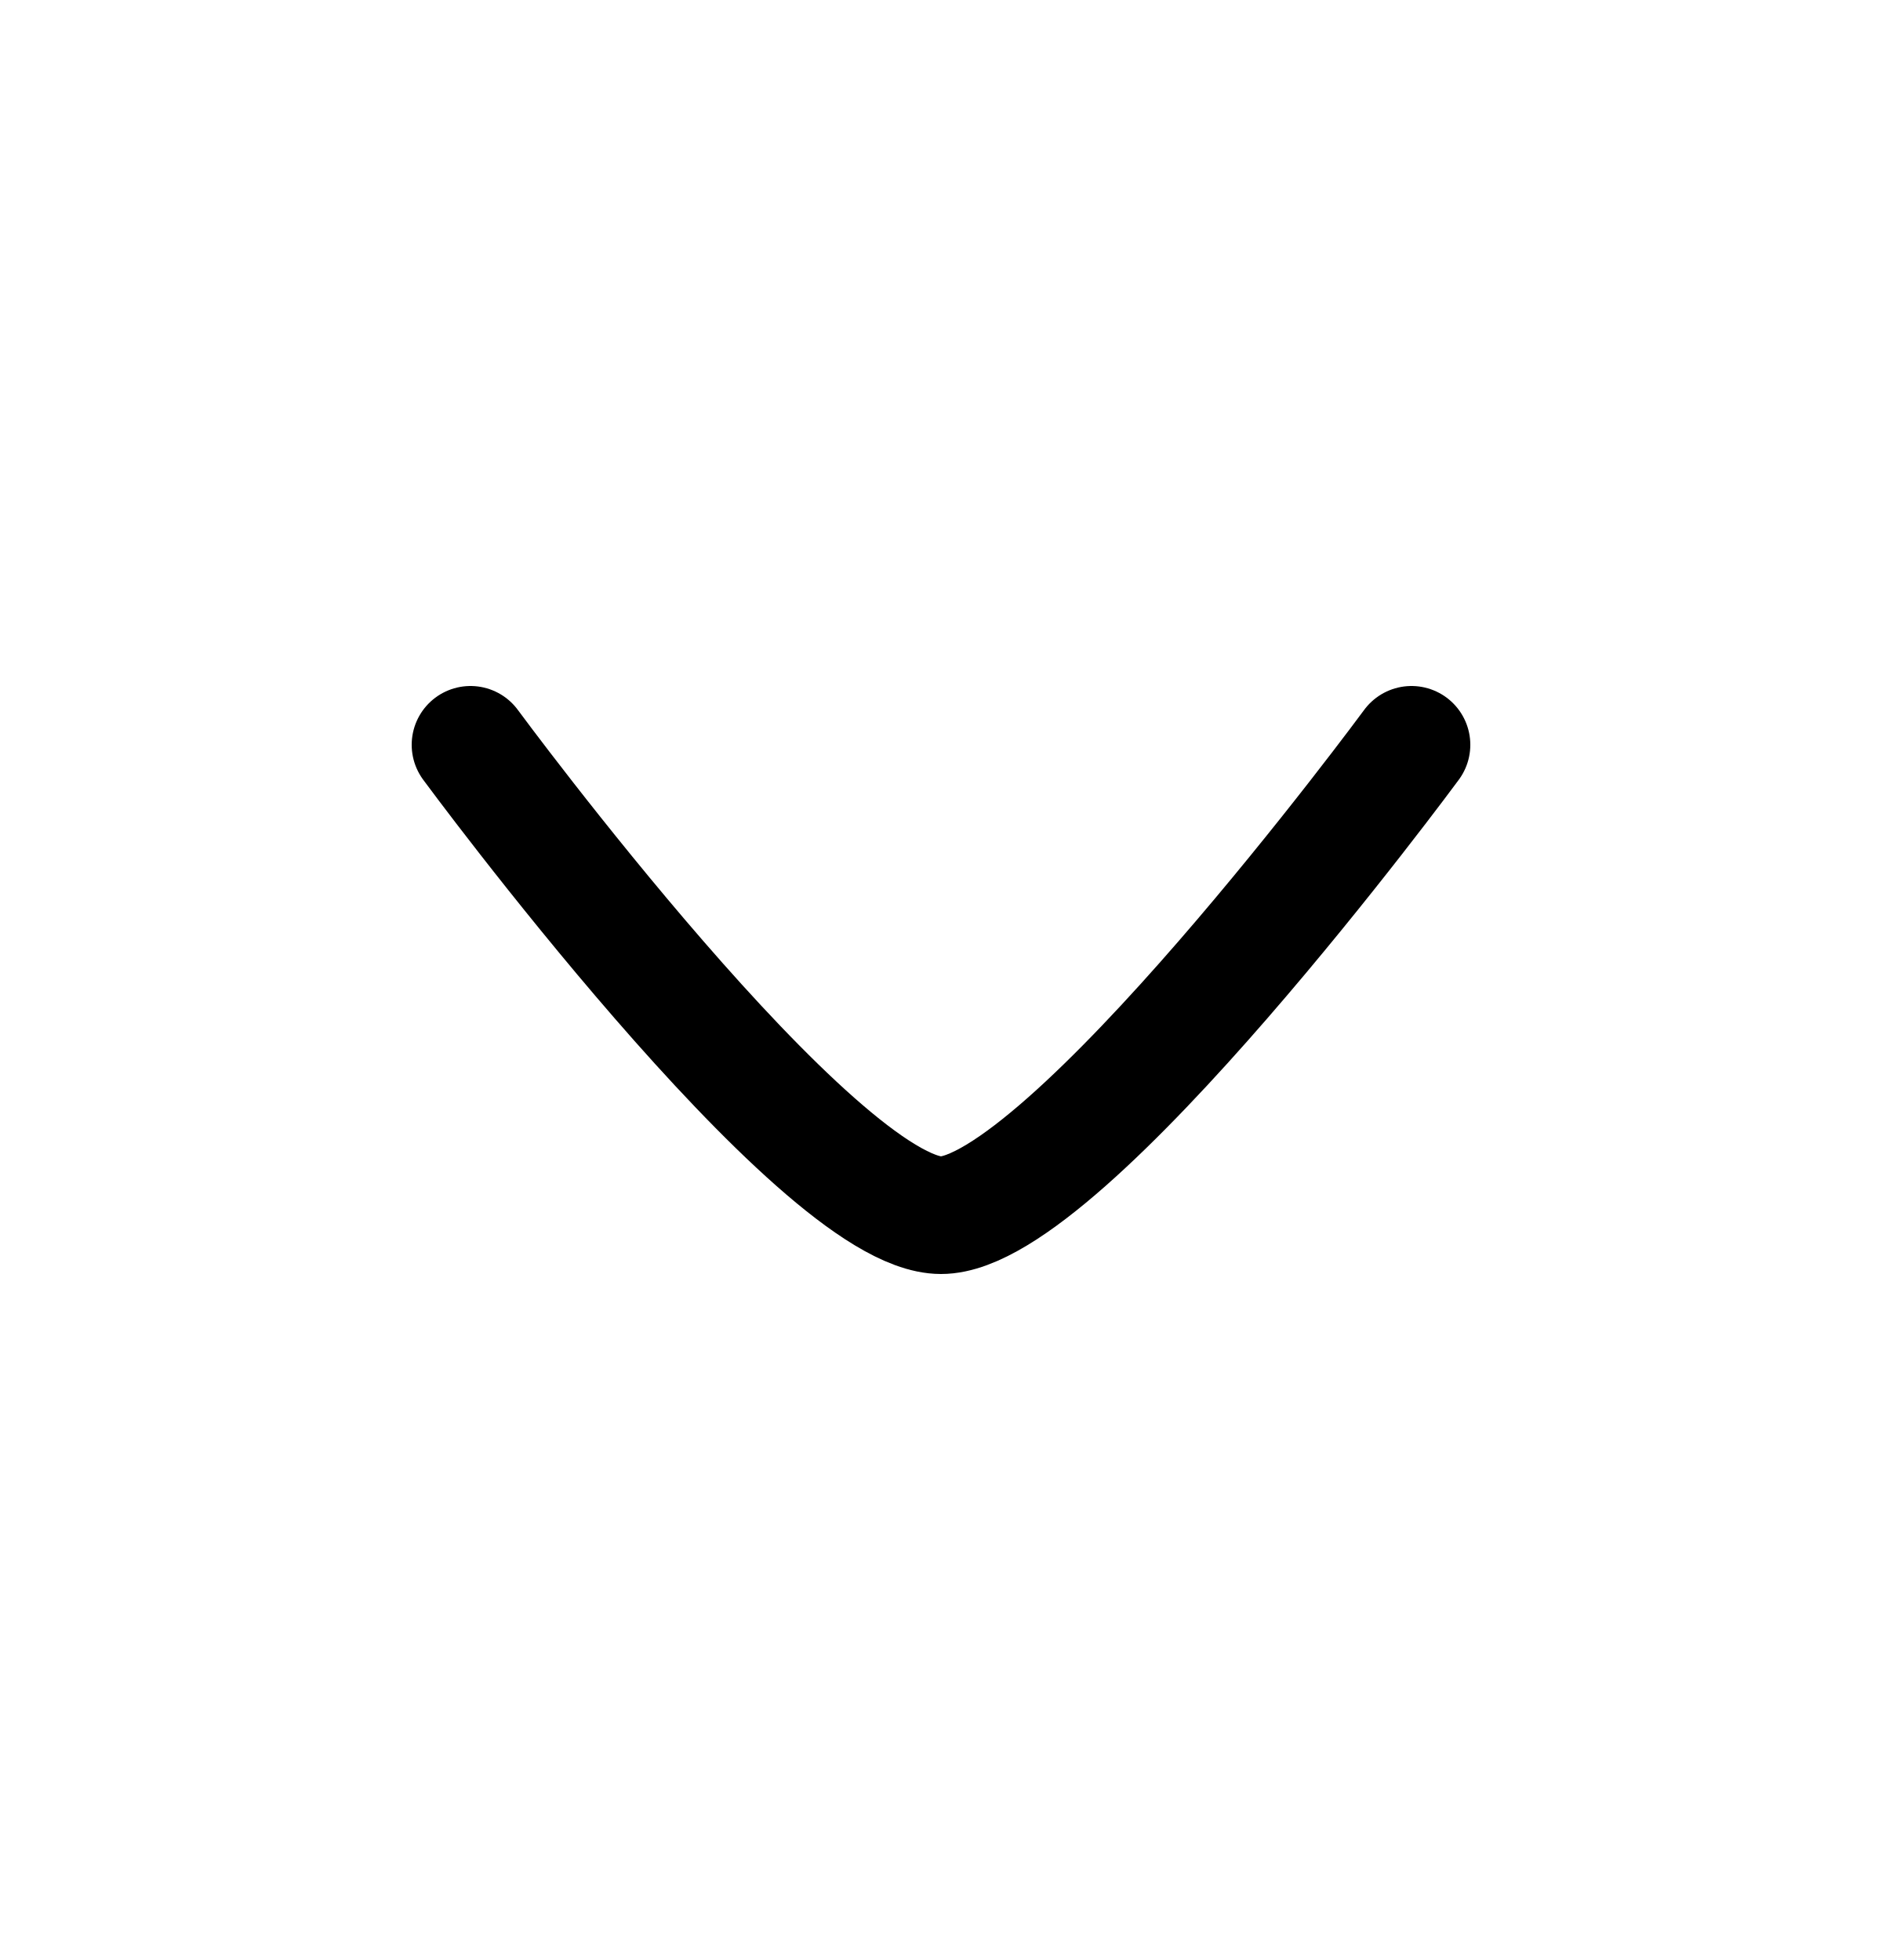
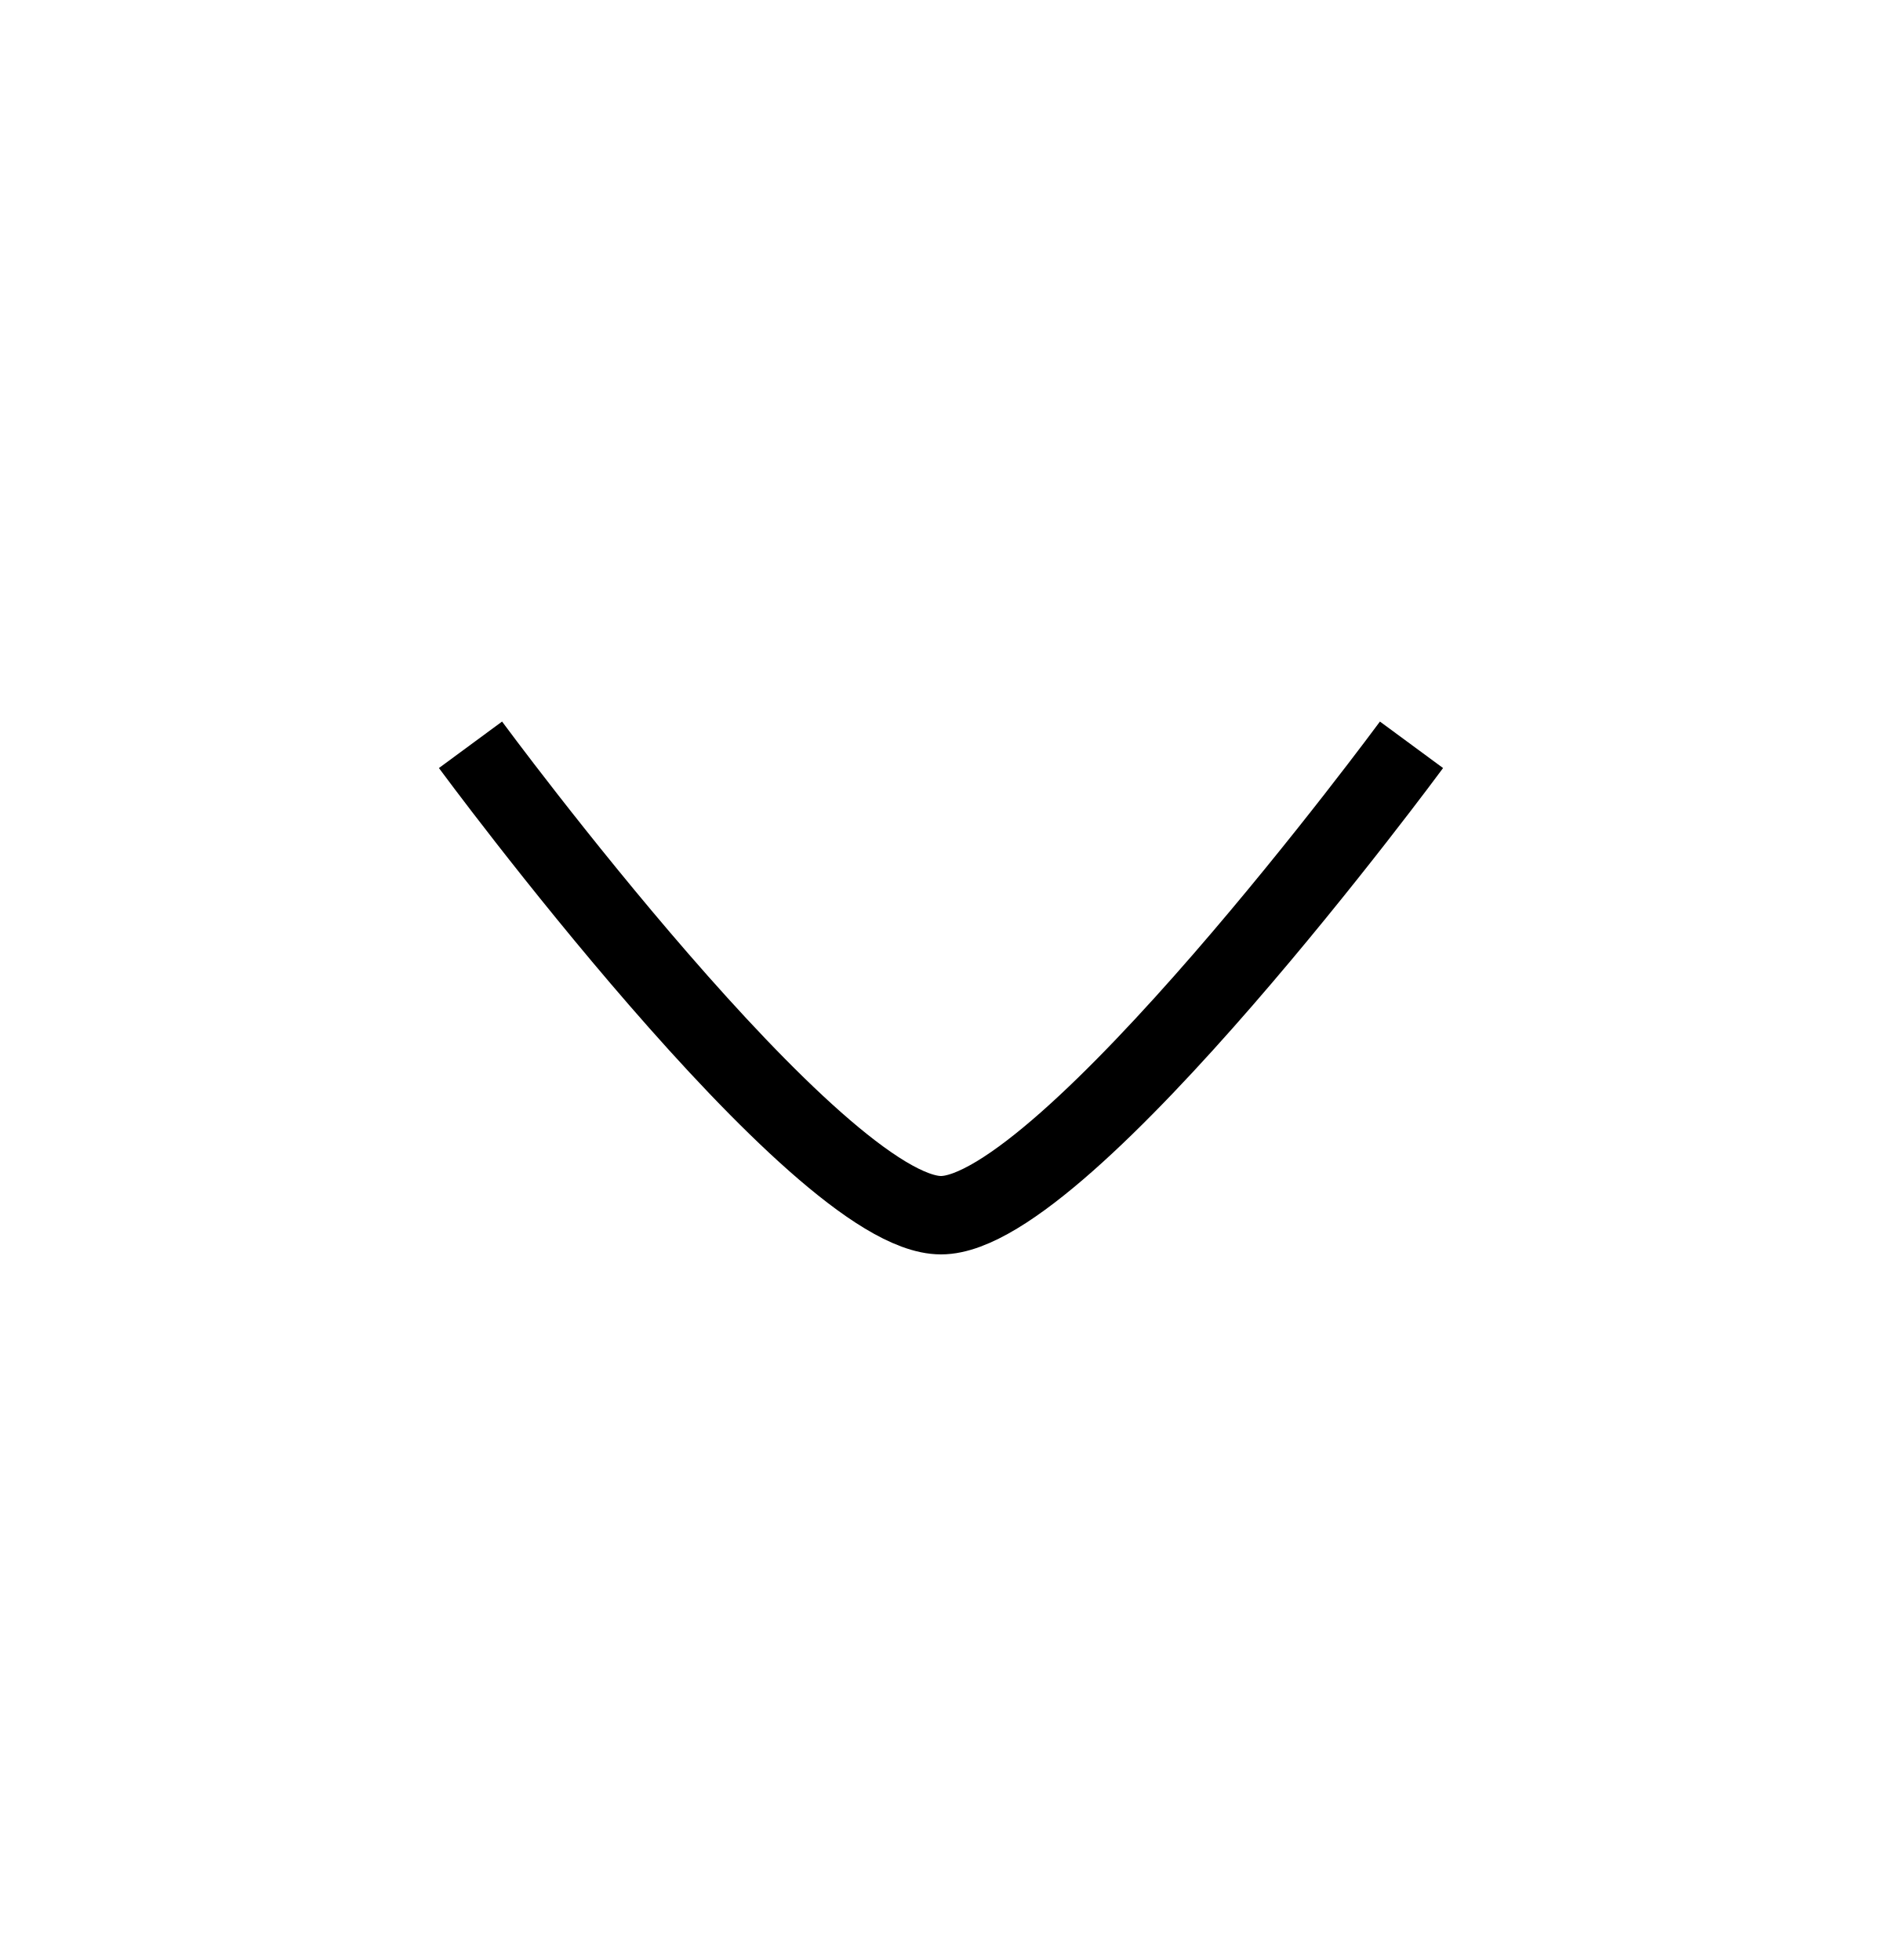
<svg xmlns="http://www.w3.org/2000/svg" width="24" height="25" viewBox="0 0 24 25" fill="none">
  <g id="arrow-up-01-stroke-rounded">
-     <path id="Vector" d="M6 9.5C6 9.5 10.419 15.5 12 15.5C13.581 15.5 18 9.5 18 9.5" stroke="black" stroke-width="1.5" stroke-linecap="round" stroke-linejoin="round" />
+     <path id="Vector" d="M6 9.5C6 9.5 10.419 15.5 12 15.5C13.581 15.5 18 9.5 18 9.5" stroke="black" strokeWidth="1.5" strokeLinecap="round" strokeLinejoin="round" />
  </g>
</svg>
